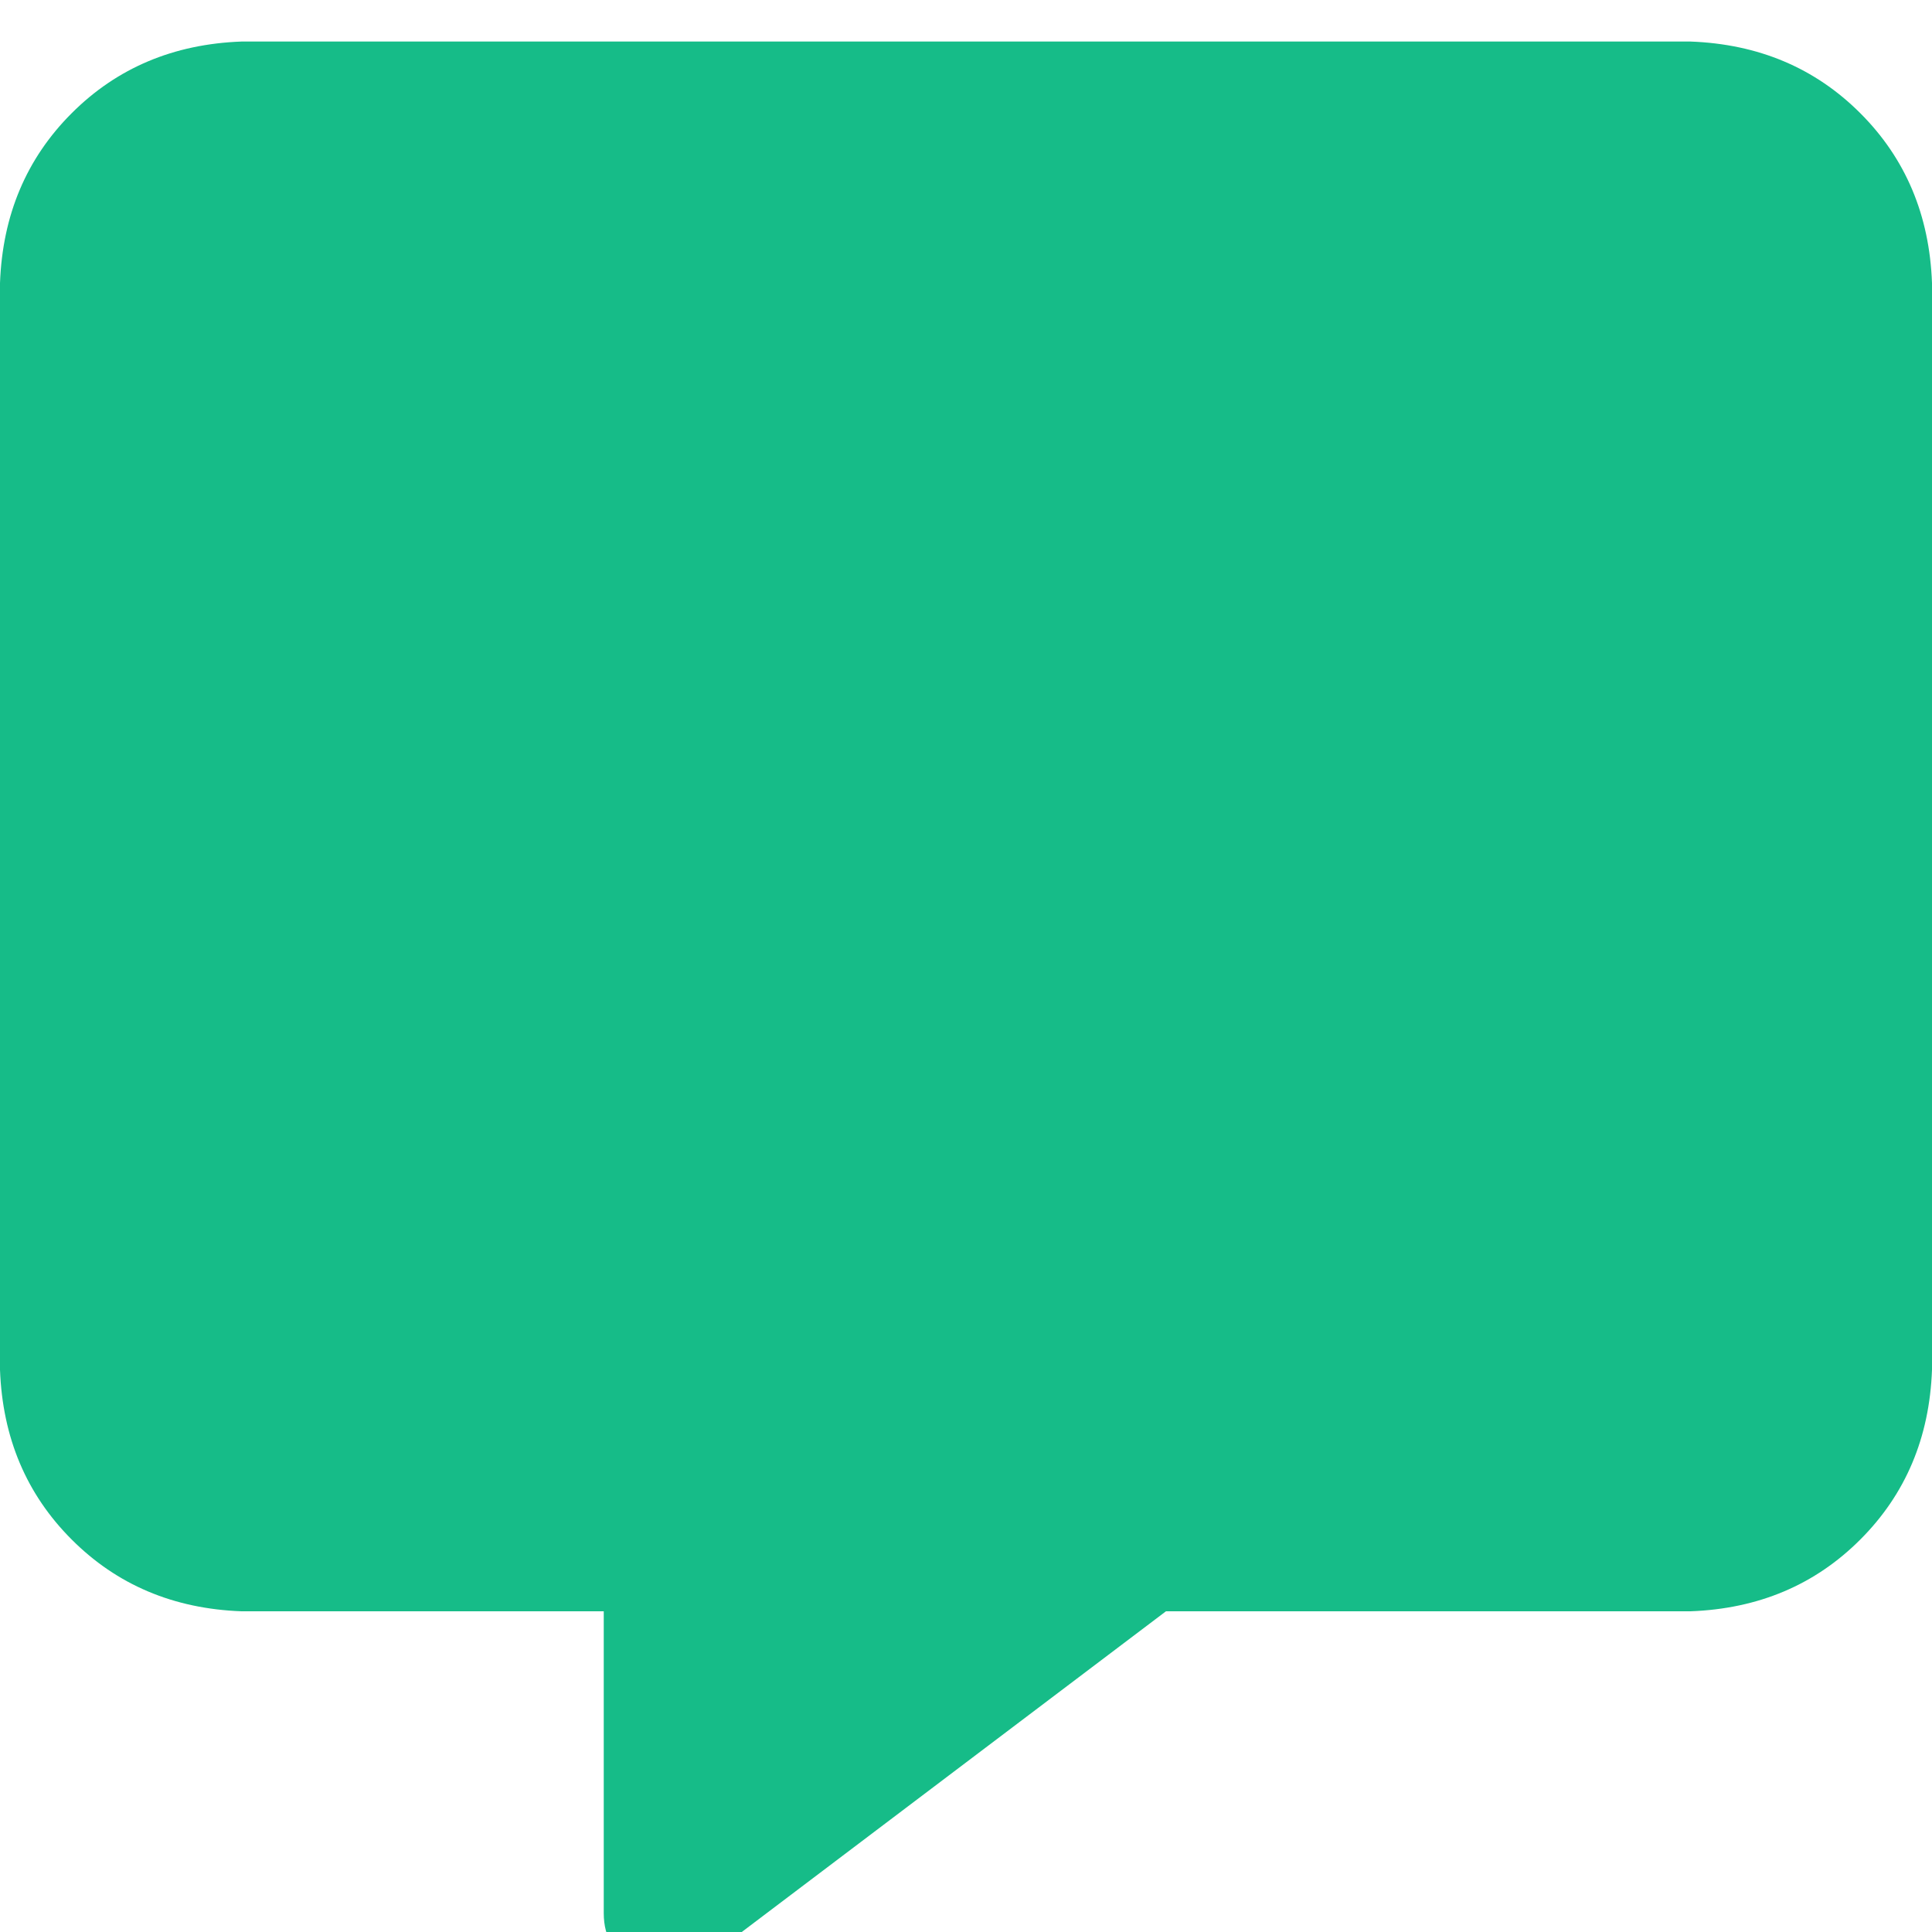
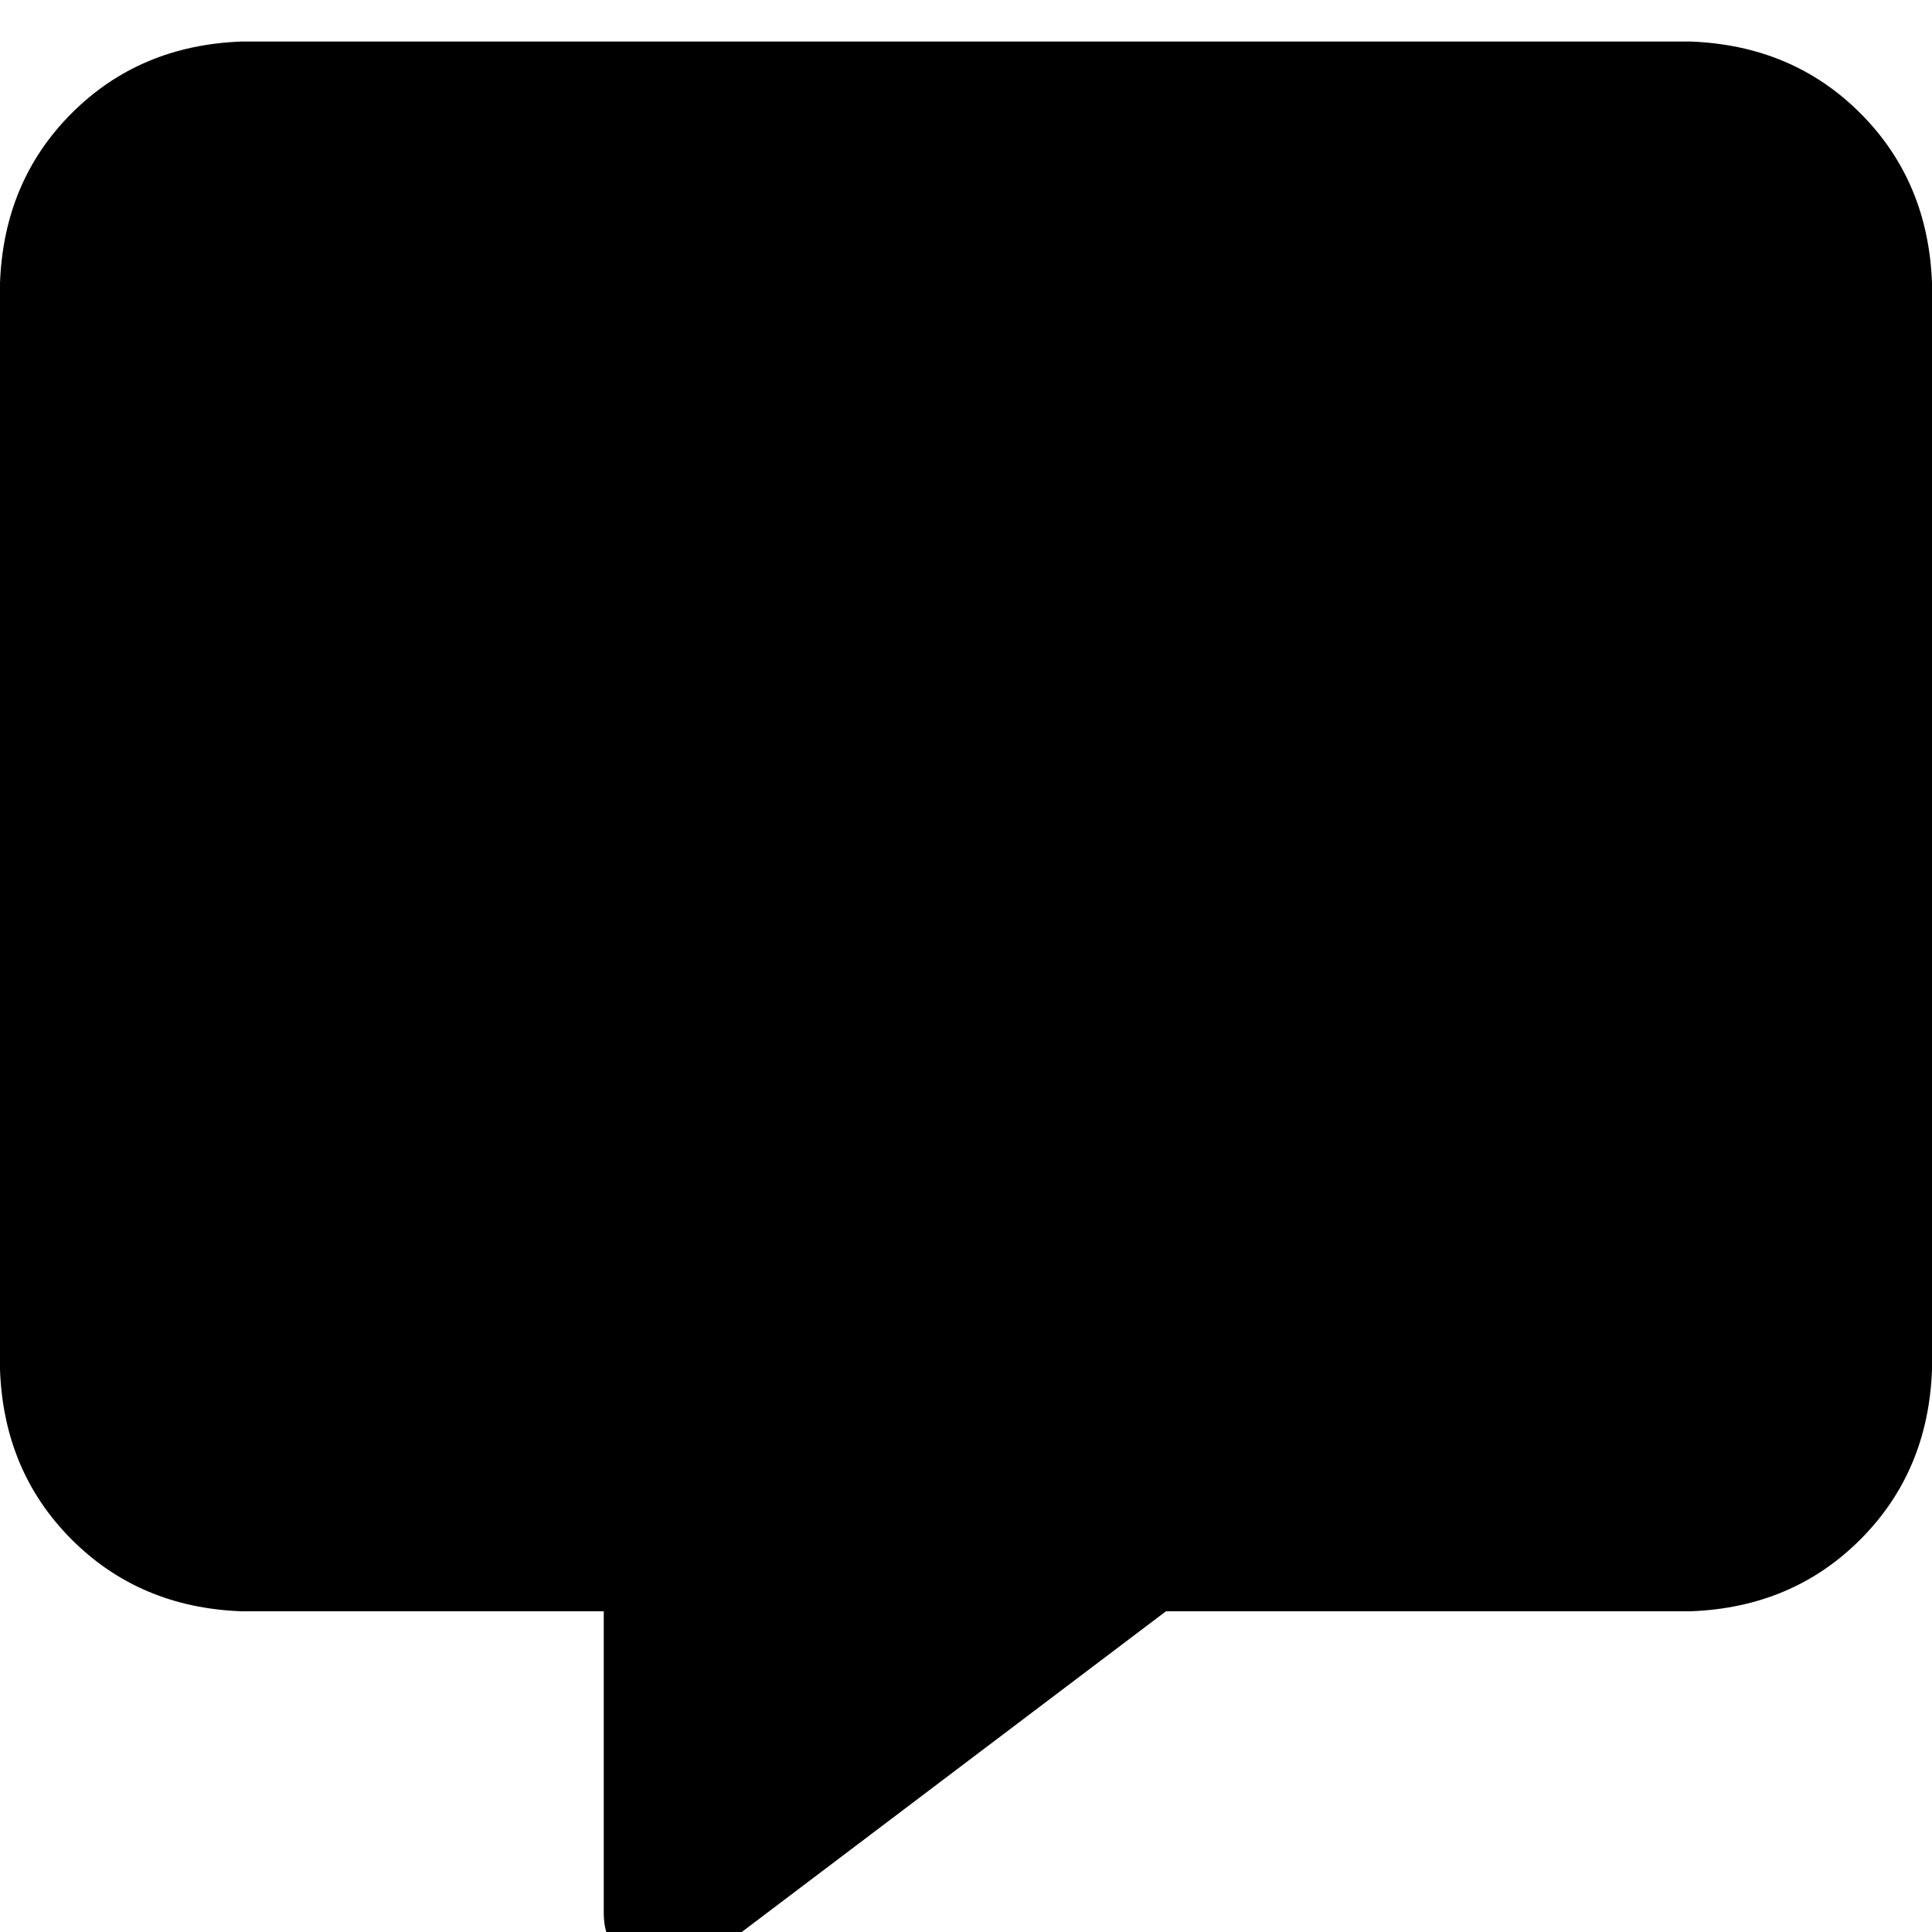
<svg xmlns="http://www.w3.org/2000/svg" fill="none" version="1.1" width="20" height="20" viewBox="0 0 20 20">
  <defs>
    <clipPath id="master_svg0_3_7811">
      <rect x="0" y="0" width="20" height="20" rx="0" />
    </clipPath>
  </defs>
  <g clip-path="url(#master_svg0_3_7811)">
    <g transform="matrix(1,0,0,-1,0,40.84204)">
      <g>
-         <path d="M2.5,40.412Q1.445,40.373,0.742,39.67Q0.039,38.967,0,37.912L0,26.662Q0.039,25.608,0.742,24.905Q1.445,24.201,2.5,24.162L6.25,24.162L6.25,21.037Q6.25,20.647,6.602,20.49Q6.953,20.334,7.266,20.53L12.07,24.162L17.5,24.162Q18.555,24.201,19.258,24.905Q19.961,25.608,20,26.662L20,37.912Q19.961,38.967,19.258,39.67Q18.555,40.373,17.5,40.412L2.5,40.412Z" fill="#16BC88" fill-opacity="1" style="mix-blend-mode:passthrough" />
+         <path d="M2.5,40.412Q1.445,40.373,0.742,39.67Q0.039,38.967,0,37.912L0,26.662Q0.039,25.608,0.742,24.905Q1.445,24.201,2.5,24.162L6.25,24.162L6.25,21.037Q6.25,20.647,6.602,20.49Q6.953,20.334,7.266,20.53L12.07,24.162L17.5,24.162Q18.555,24.201,19.258,24.905Q19.961,25.608,20,26.662L20,37.912Q19.961,38.967,19.258,39.67Q18.555,40.373,17.5,40.412L2.5,40.412Z" fill="#000000" fill-opacity="1" style="mix-blend-mode:passthrough" />
      </g>
    </g>
  </g>
</svg>
